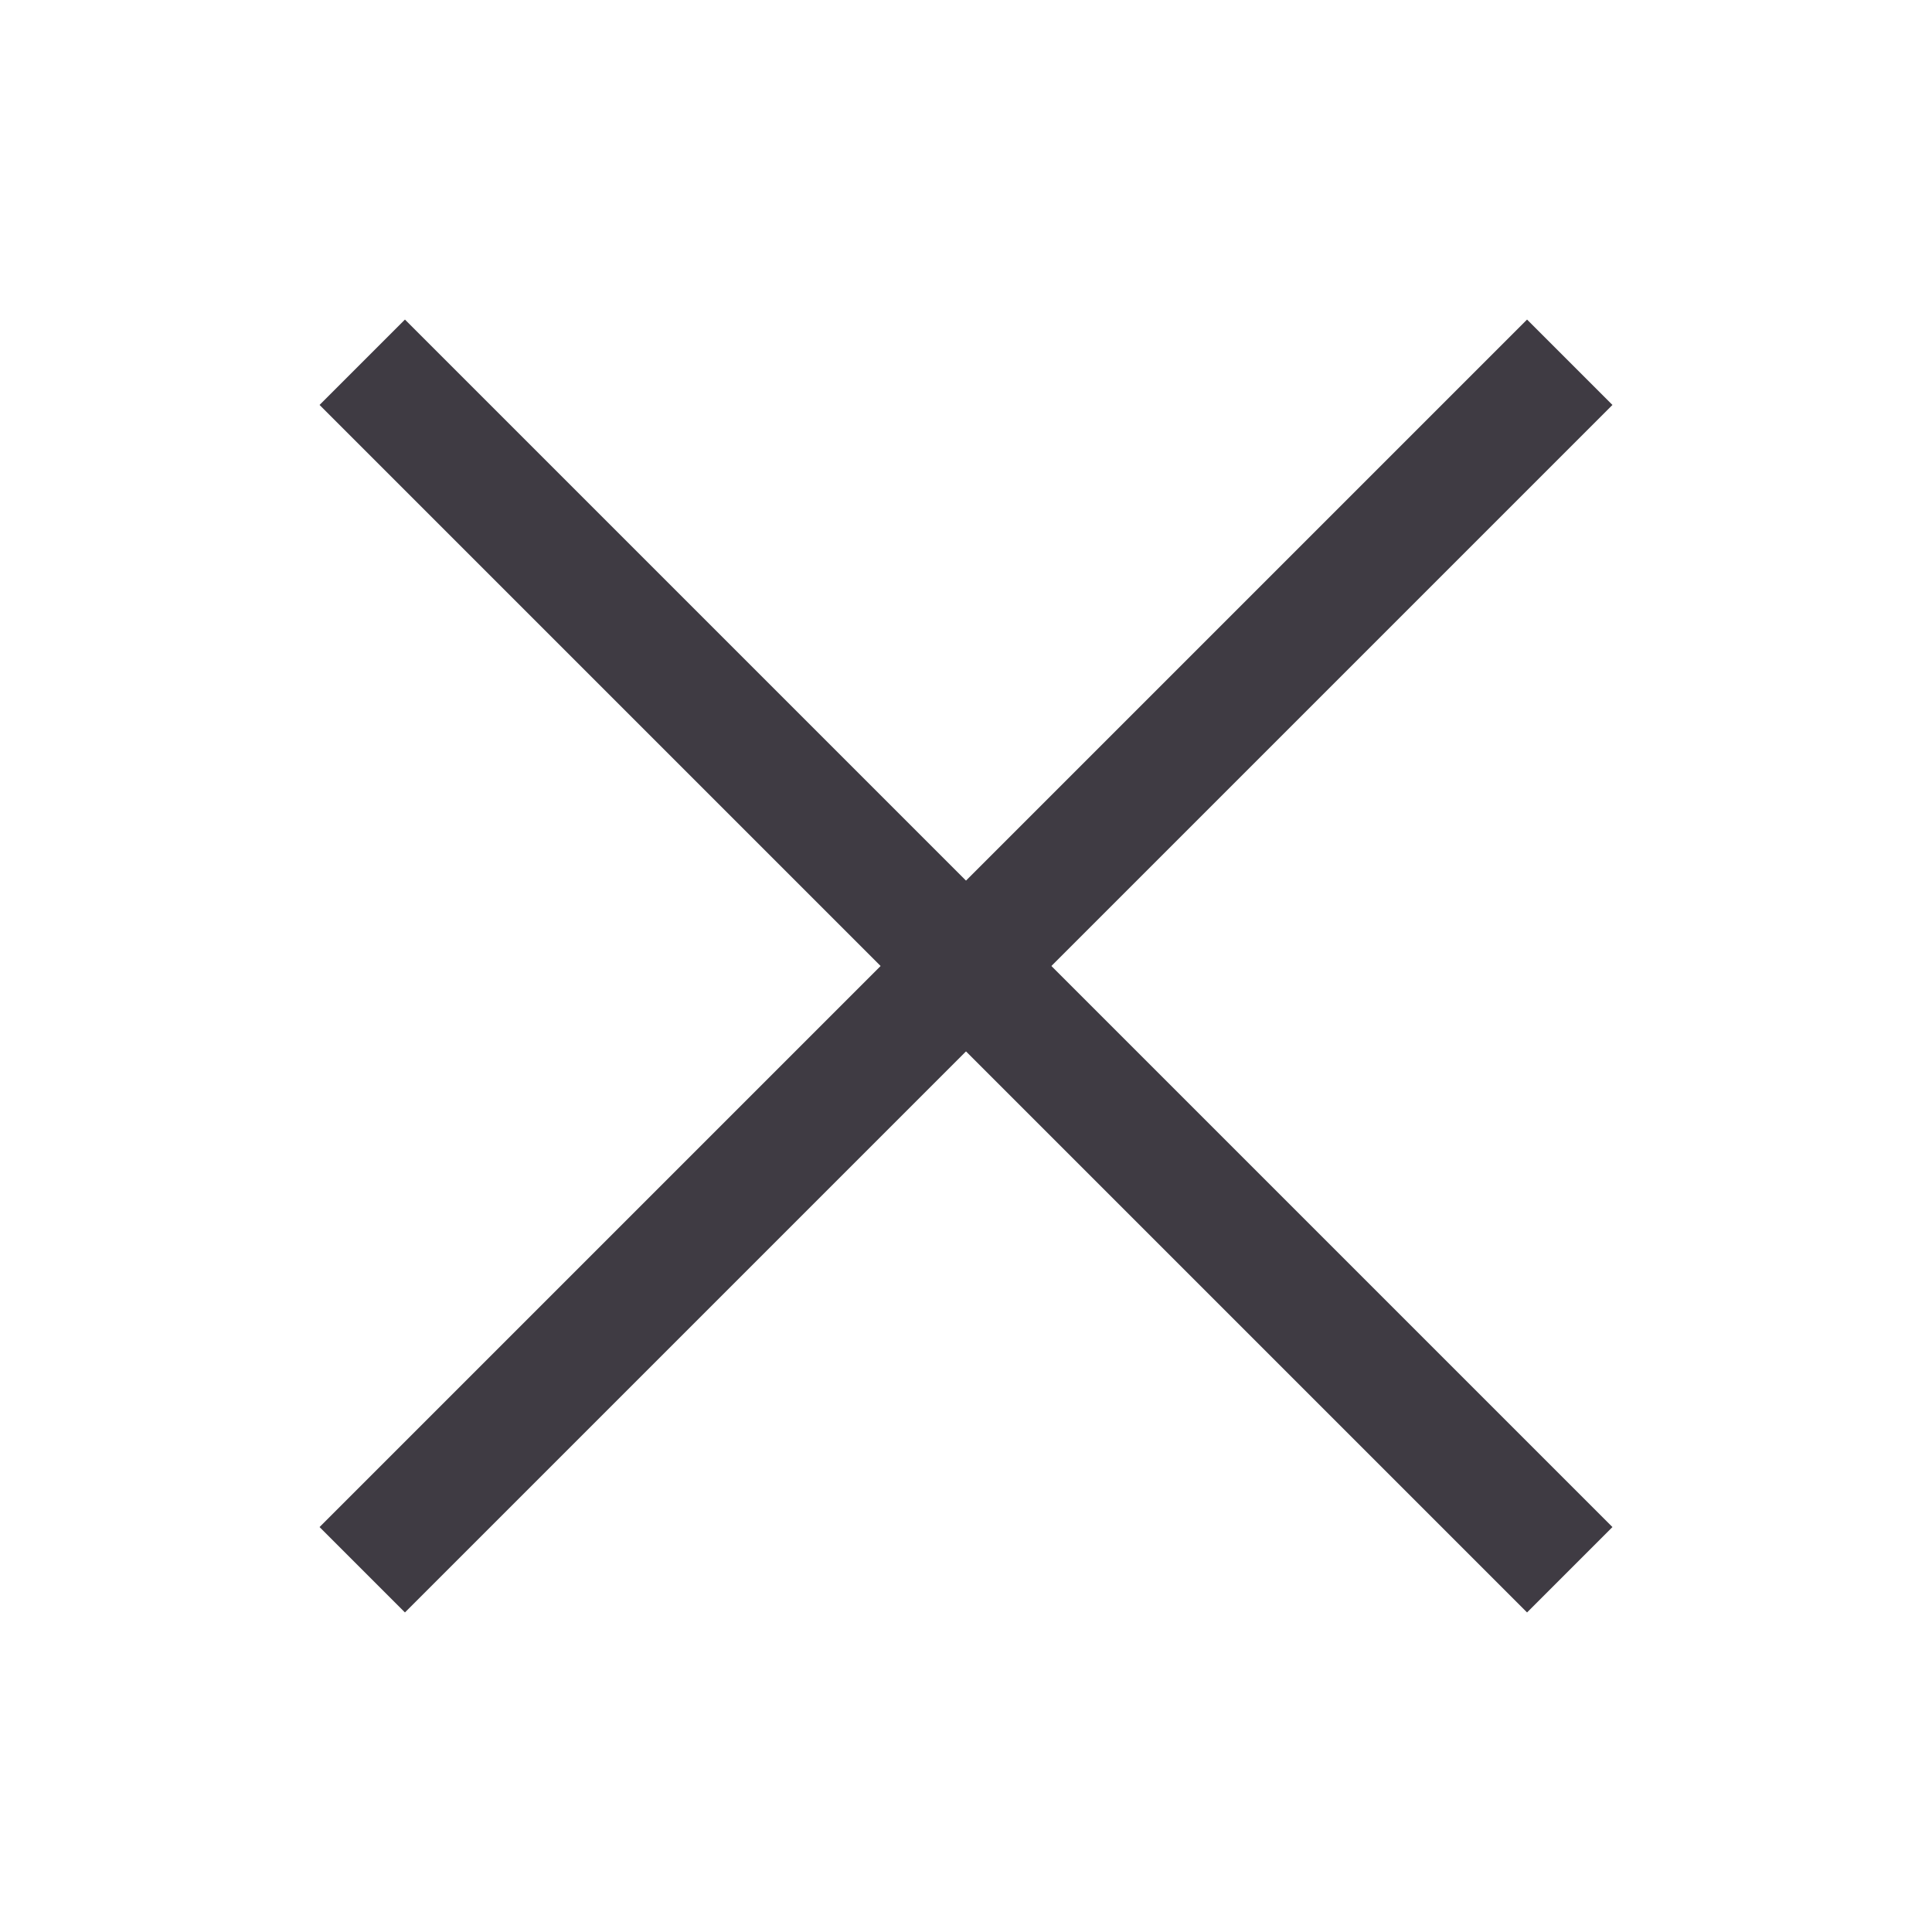
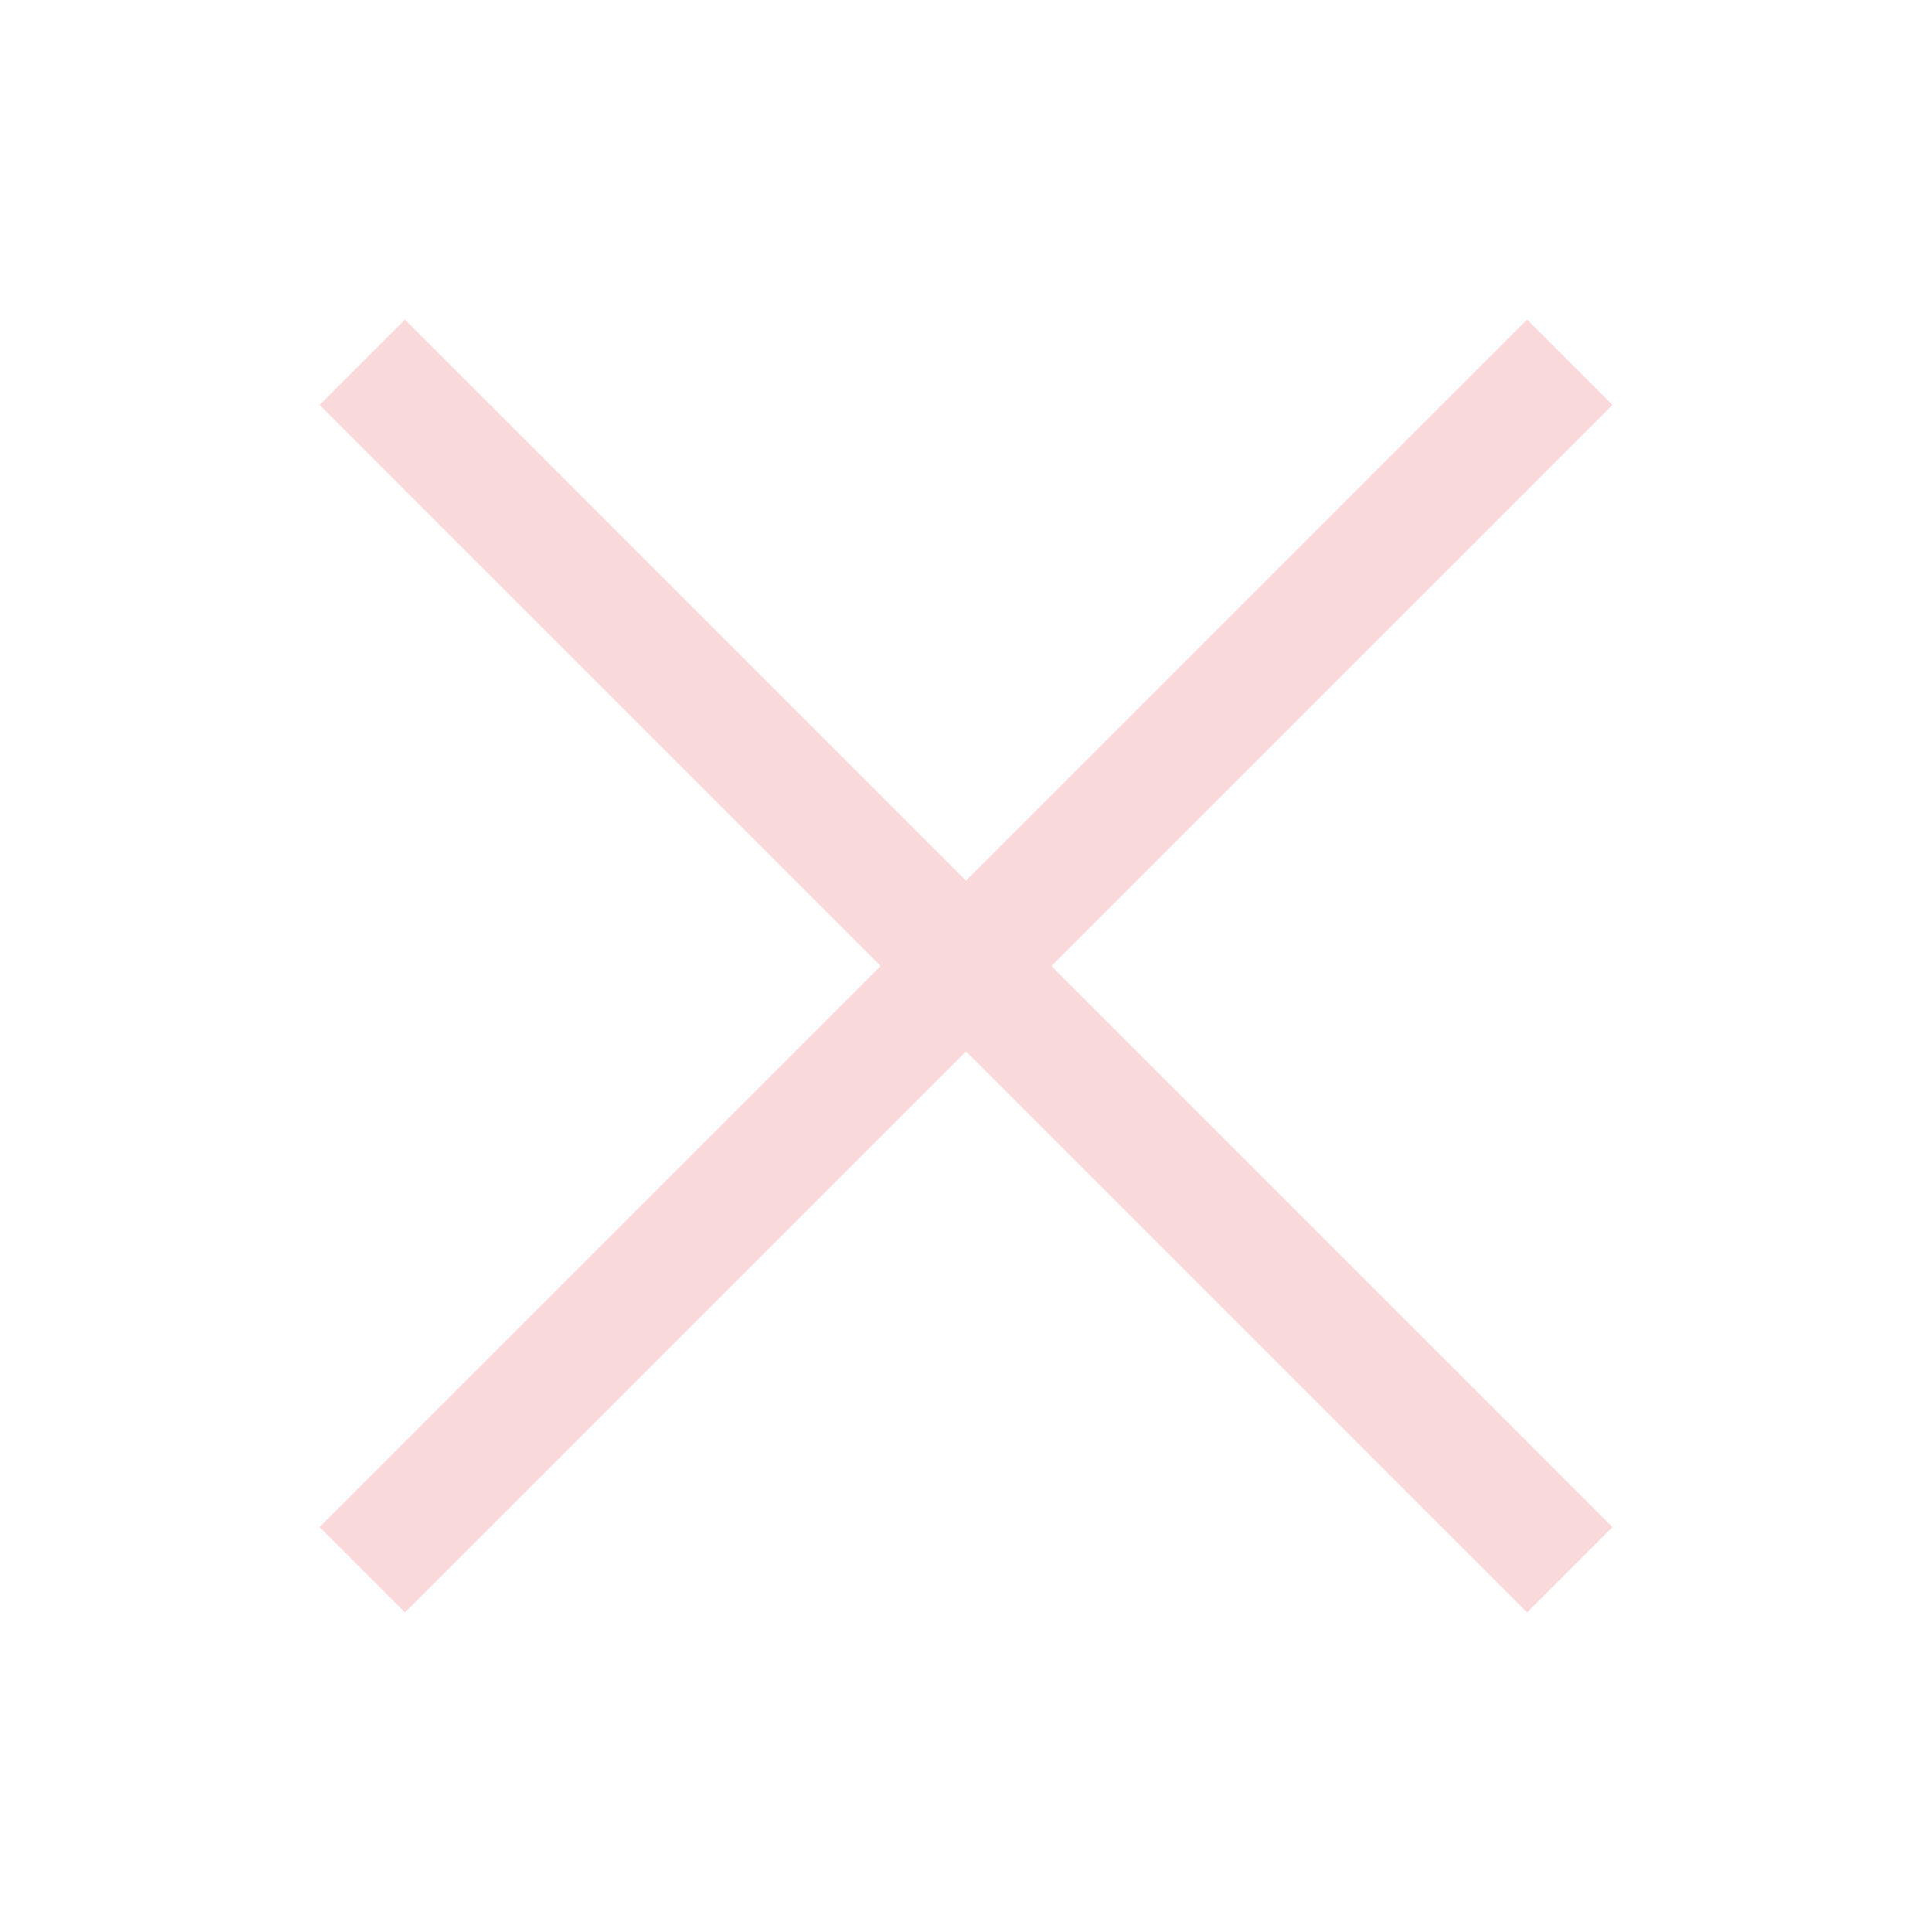
<svg xmlns="http://www.w3.org/2000/svg" width="32" height="32" viewBox="0 0 32 32" fill="none">
-   <path d="M26 6L6 26" stroke="#3F3B43" stroke-width="2" />
-   <path d="M6 6L26 26" stroke="#3F3B43" stroke-width="2" />
+   <path d="M26 6L6 26" stroke="#FAD9DB" stroke-width="2" />
+   <path d="M6 6L26 26" stroke="#FAD9DB" stroke-width="2" />
</svg>
